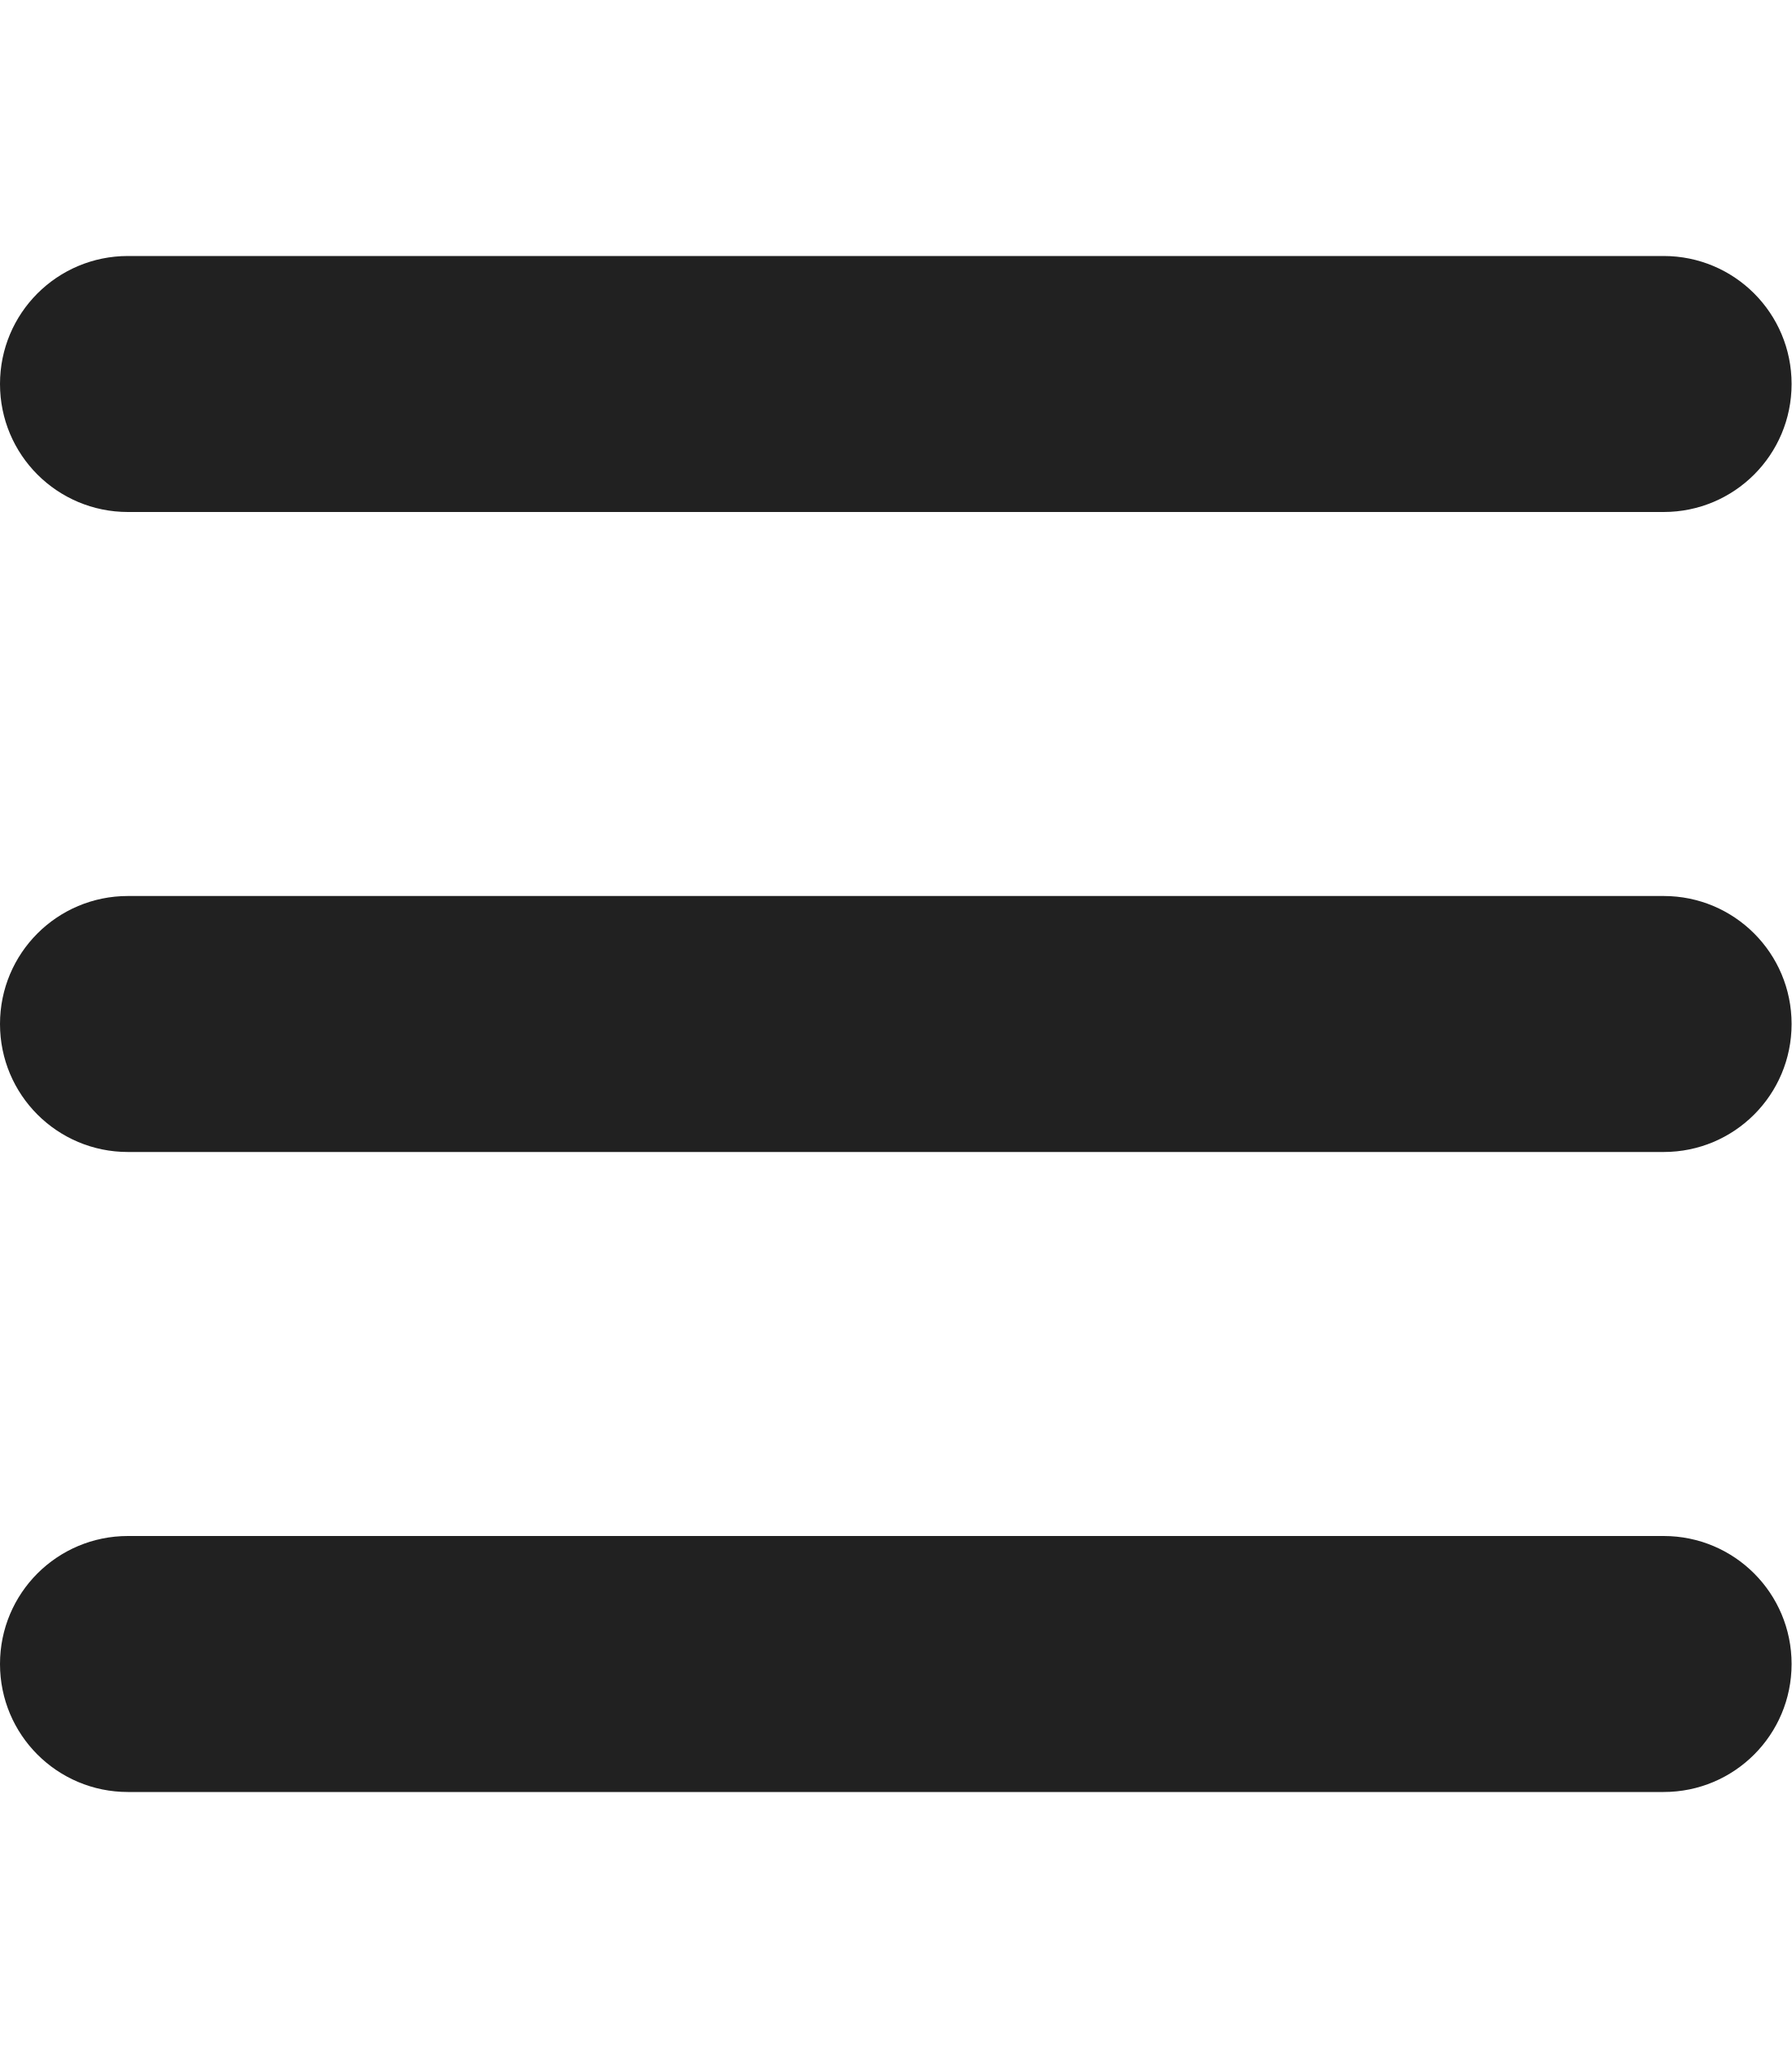
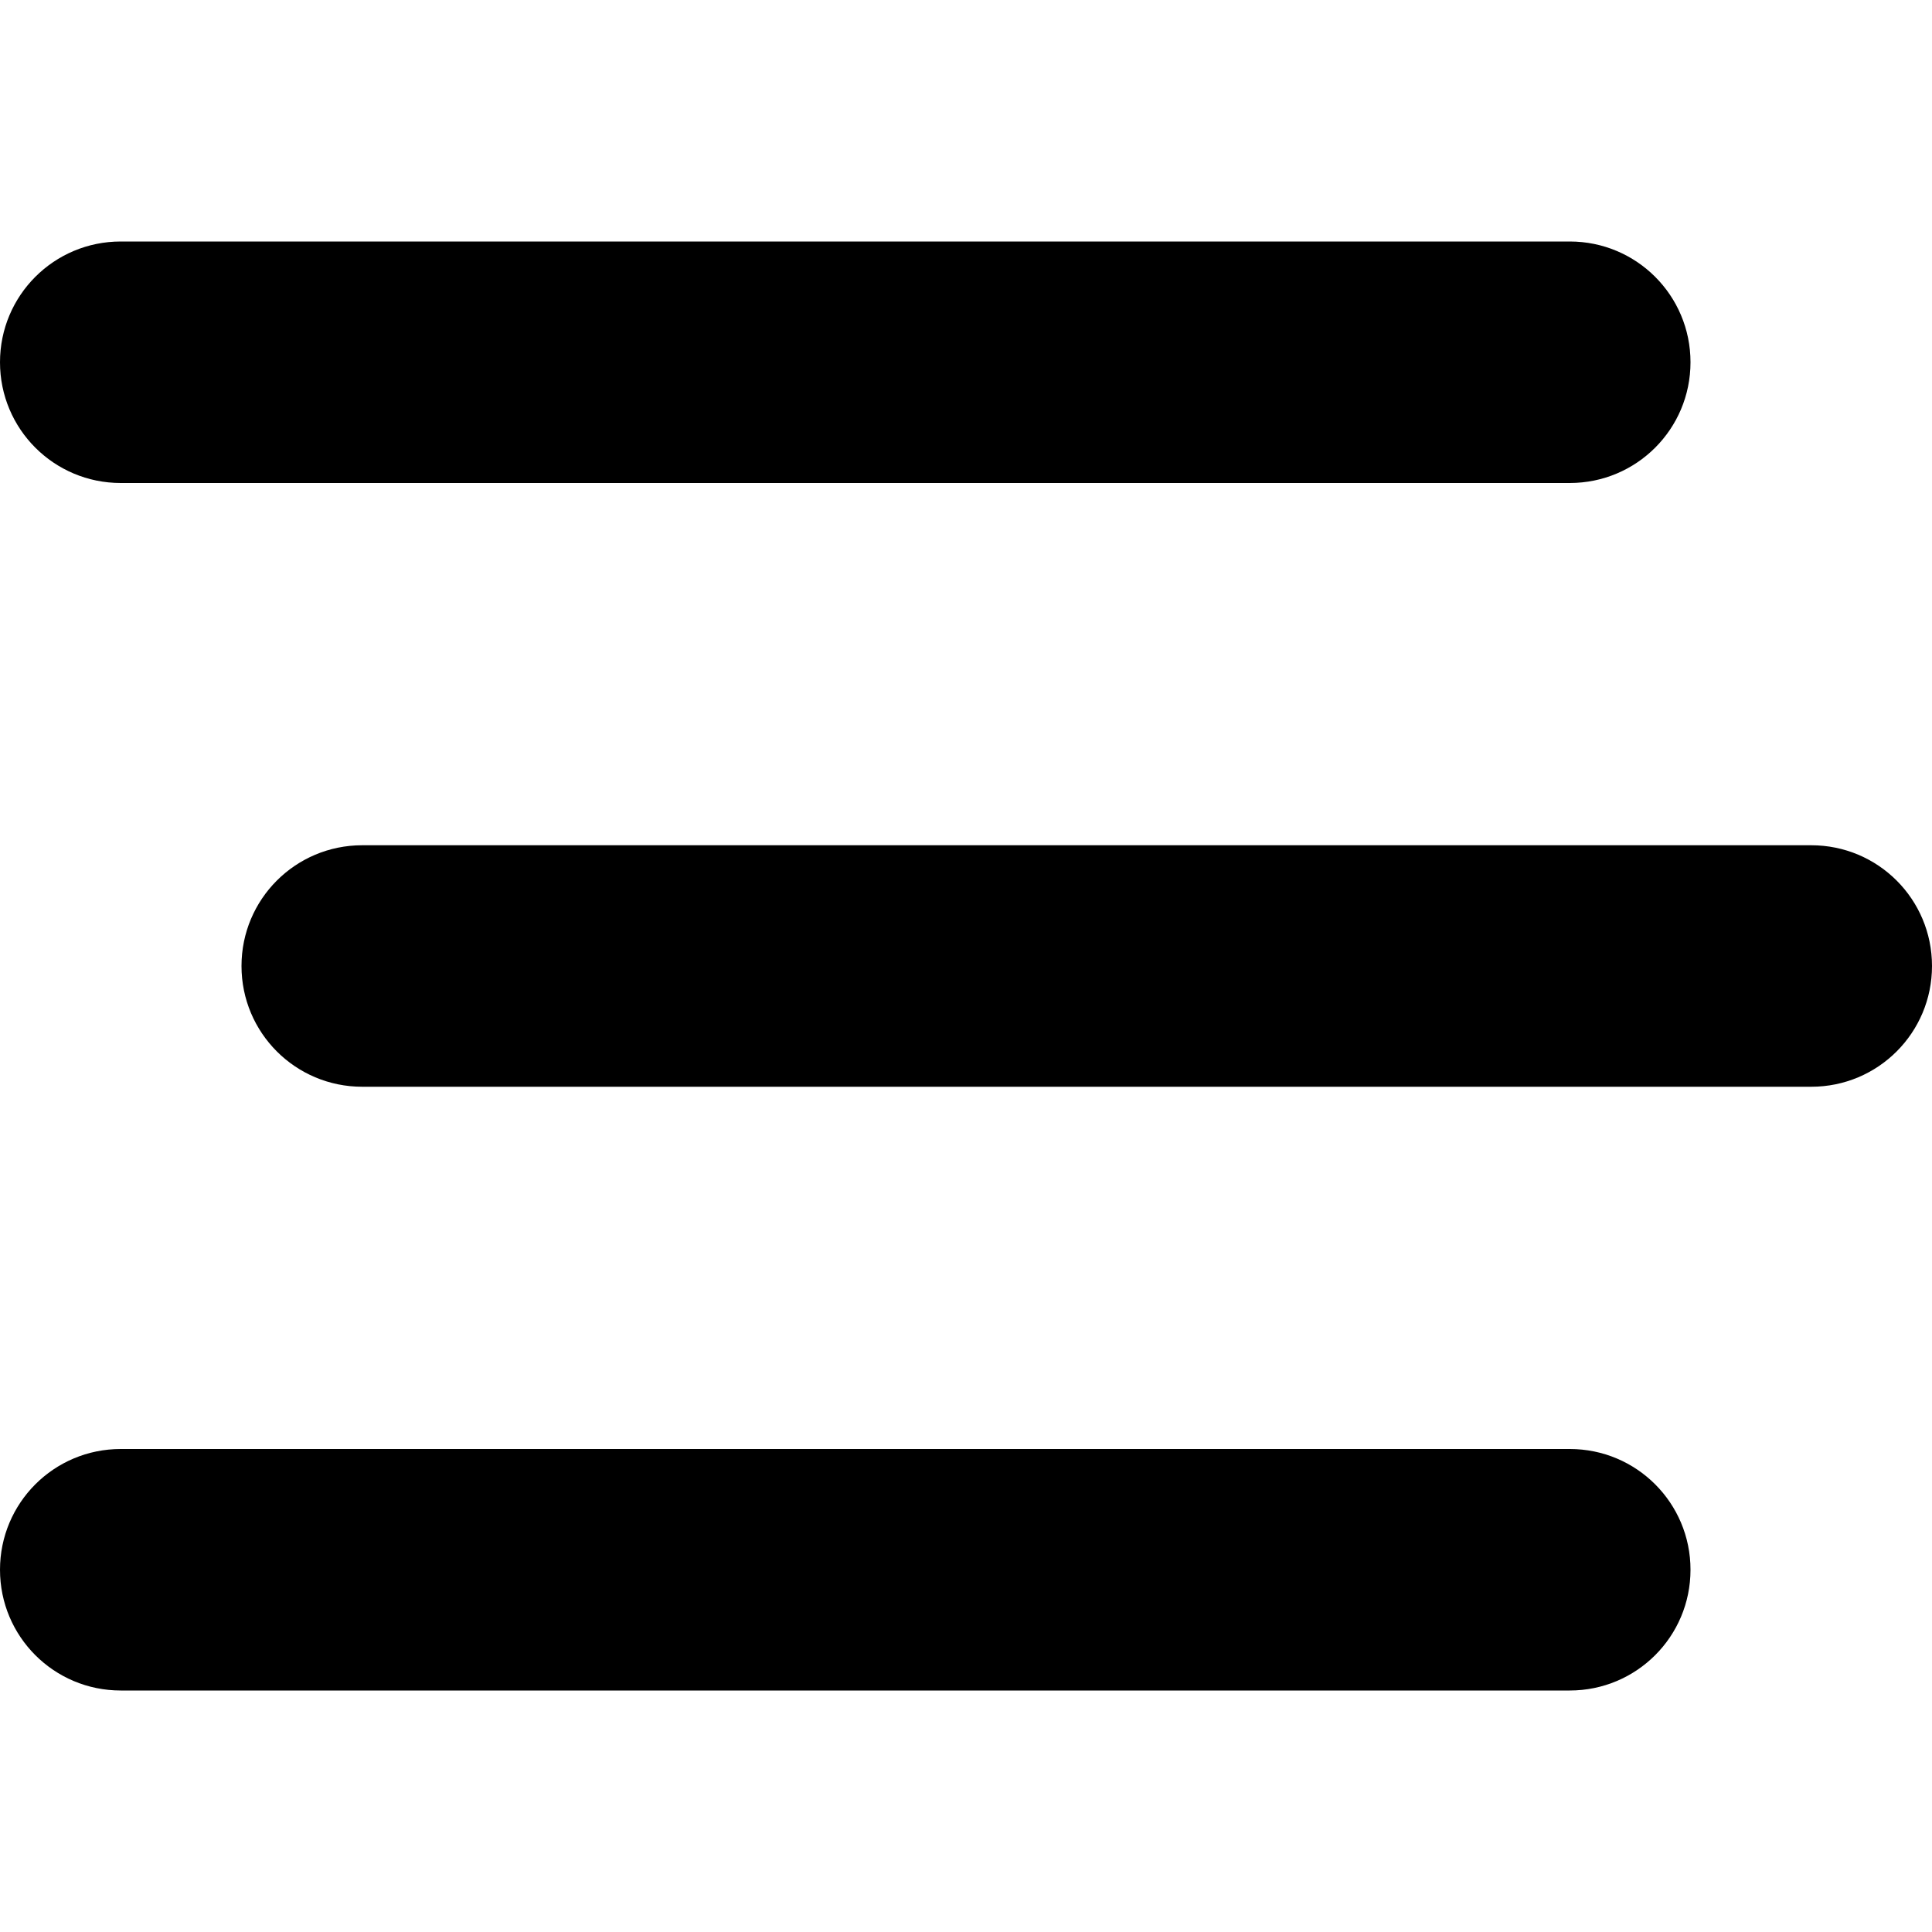
- <svg xmlns="http://www.w3.org/2000/svg" height=".75em" viewBox="0 0 448 512">
-   <path fill="#212121" d="M0 96C0 78.3 14.3 64 32 64H416c17.7 0 32 14.3 32 32s-14.3 32-32 32H32C14.3 128 0 113.7 0 96zM0 256c0-17.7 14.3-32 32-32H416c17.7 0 32 14.3 32 32s-14.3 32-32 32H32c-17.7 0-32-14.3-32-32zM448 416c0 17.7-14.3 32-32 32H32c-17.7 0-32-14.3-32-32s14.3-32 32-32H416c17.7 0 32 14.3 32 32z" />
+ <svg xmlns="http://www.w3.org/2000/svg" height="0.75em" viewBox="0 0 512 512">
+   <path d="M0 96C0 78.3 14.3 64 32 64H416c17.7 0 32 14.3 32 32s-14.3 32-32 32H32C14.3 128 0 113.7 0 96zM64 256c0-17.7 14.3-32 32-32H480c17.7 0 32 14.3 32 32s-14.3 32-32 32H96c-17.7 0-32-14.3-32-32zM448 416c0 17.7-14.3 32-32 32H32c-17.7 0-32-14.3-32-32s14.3-32 32-32H416c17.7 0 32 14.3 32 32z" />
</svg>
